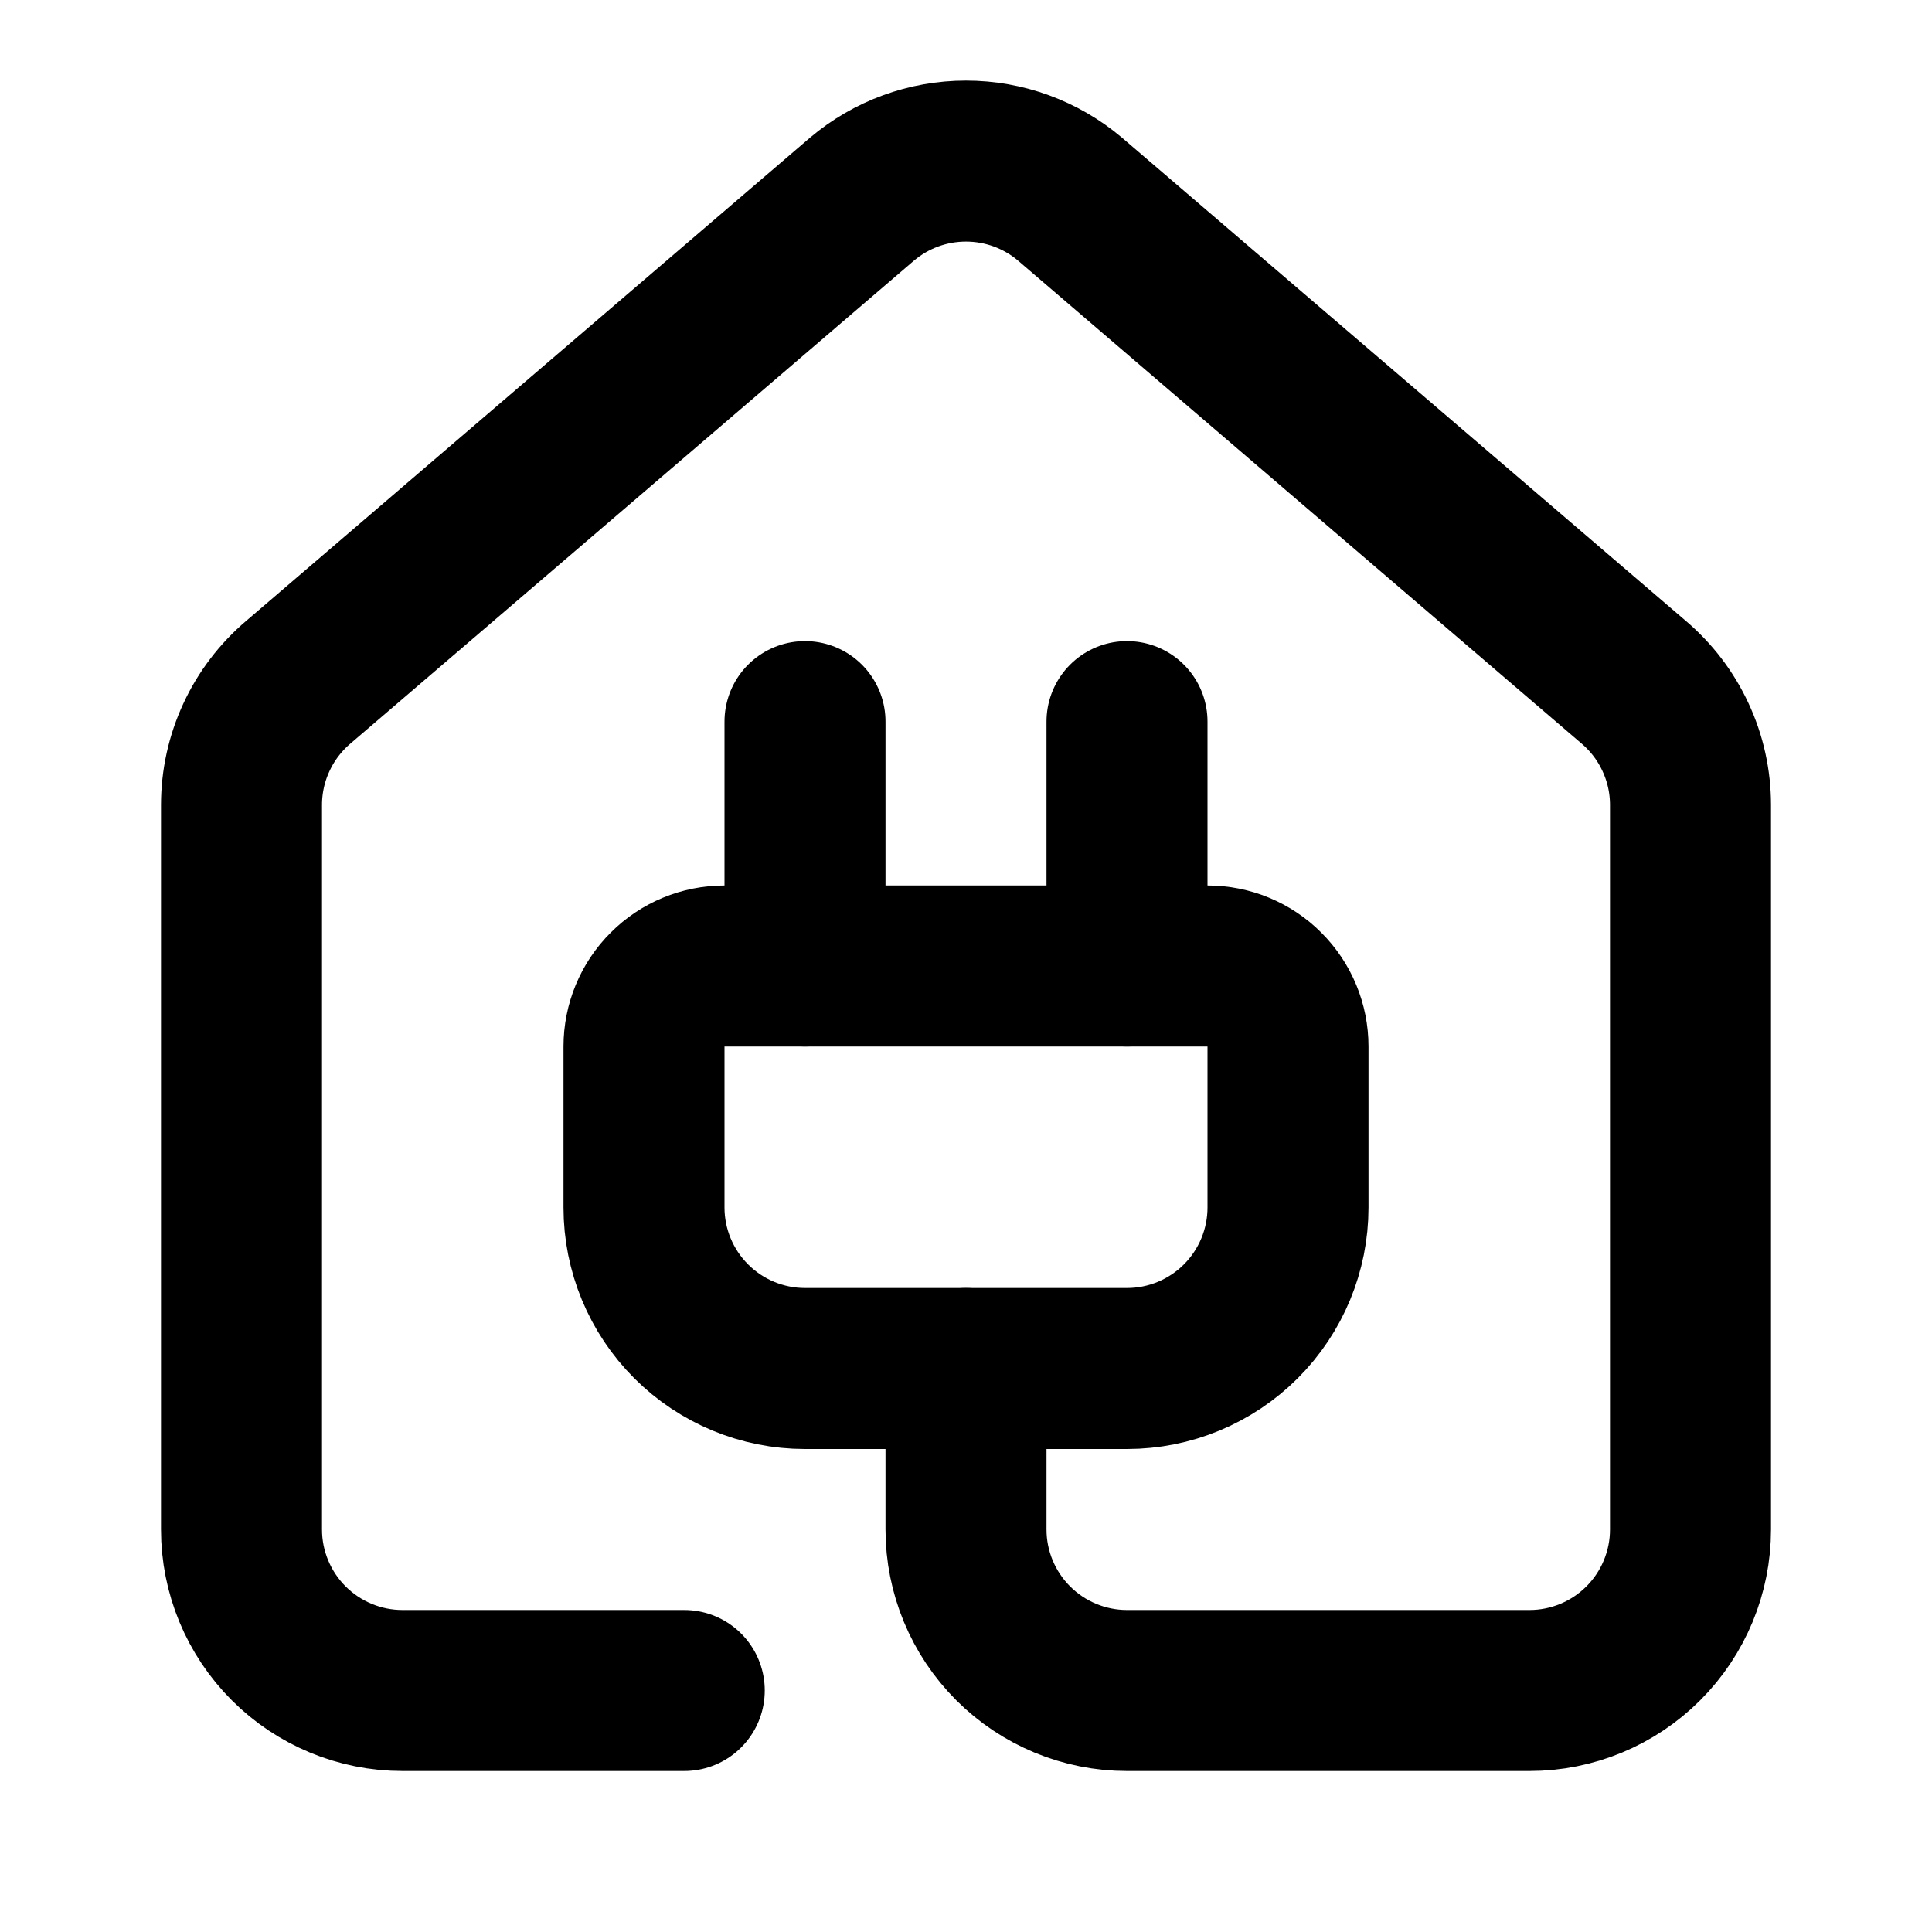
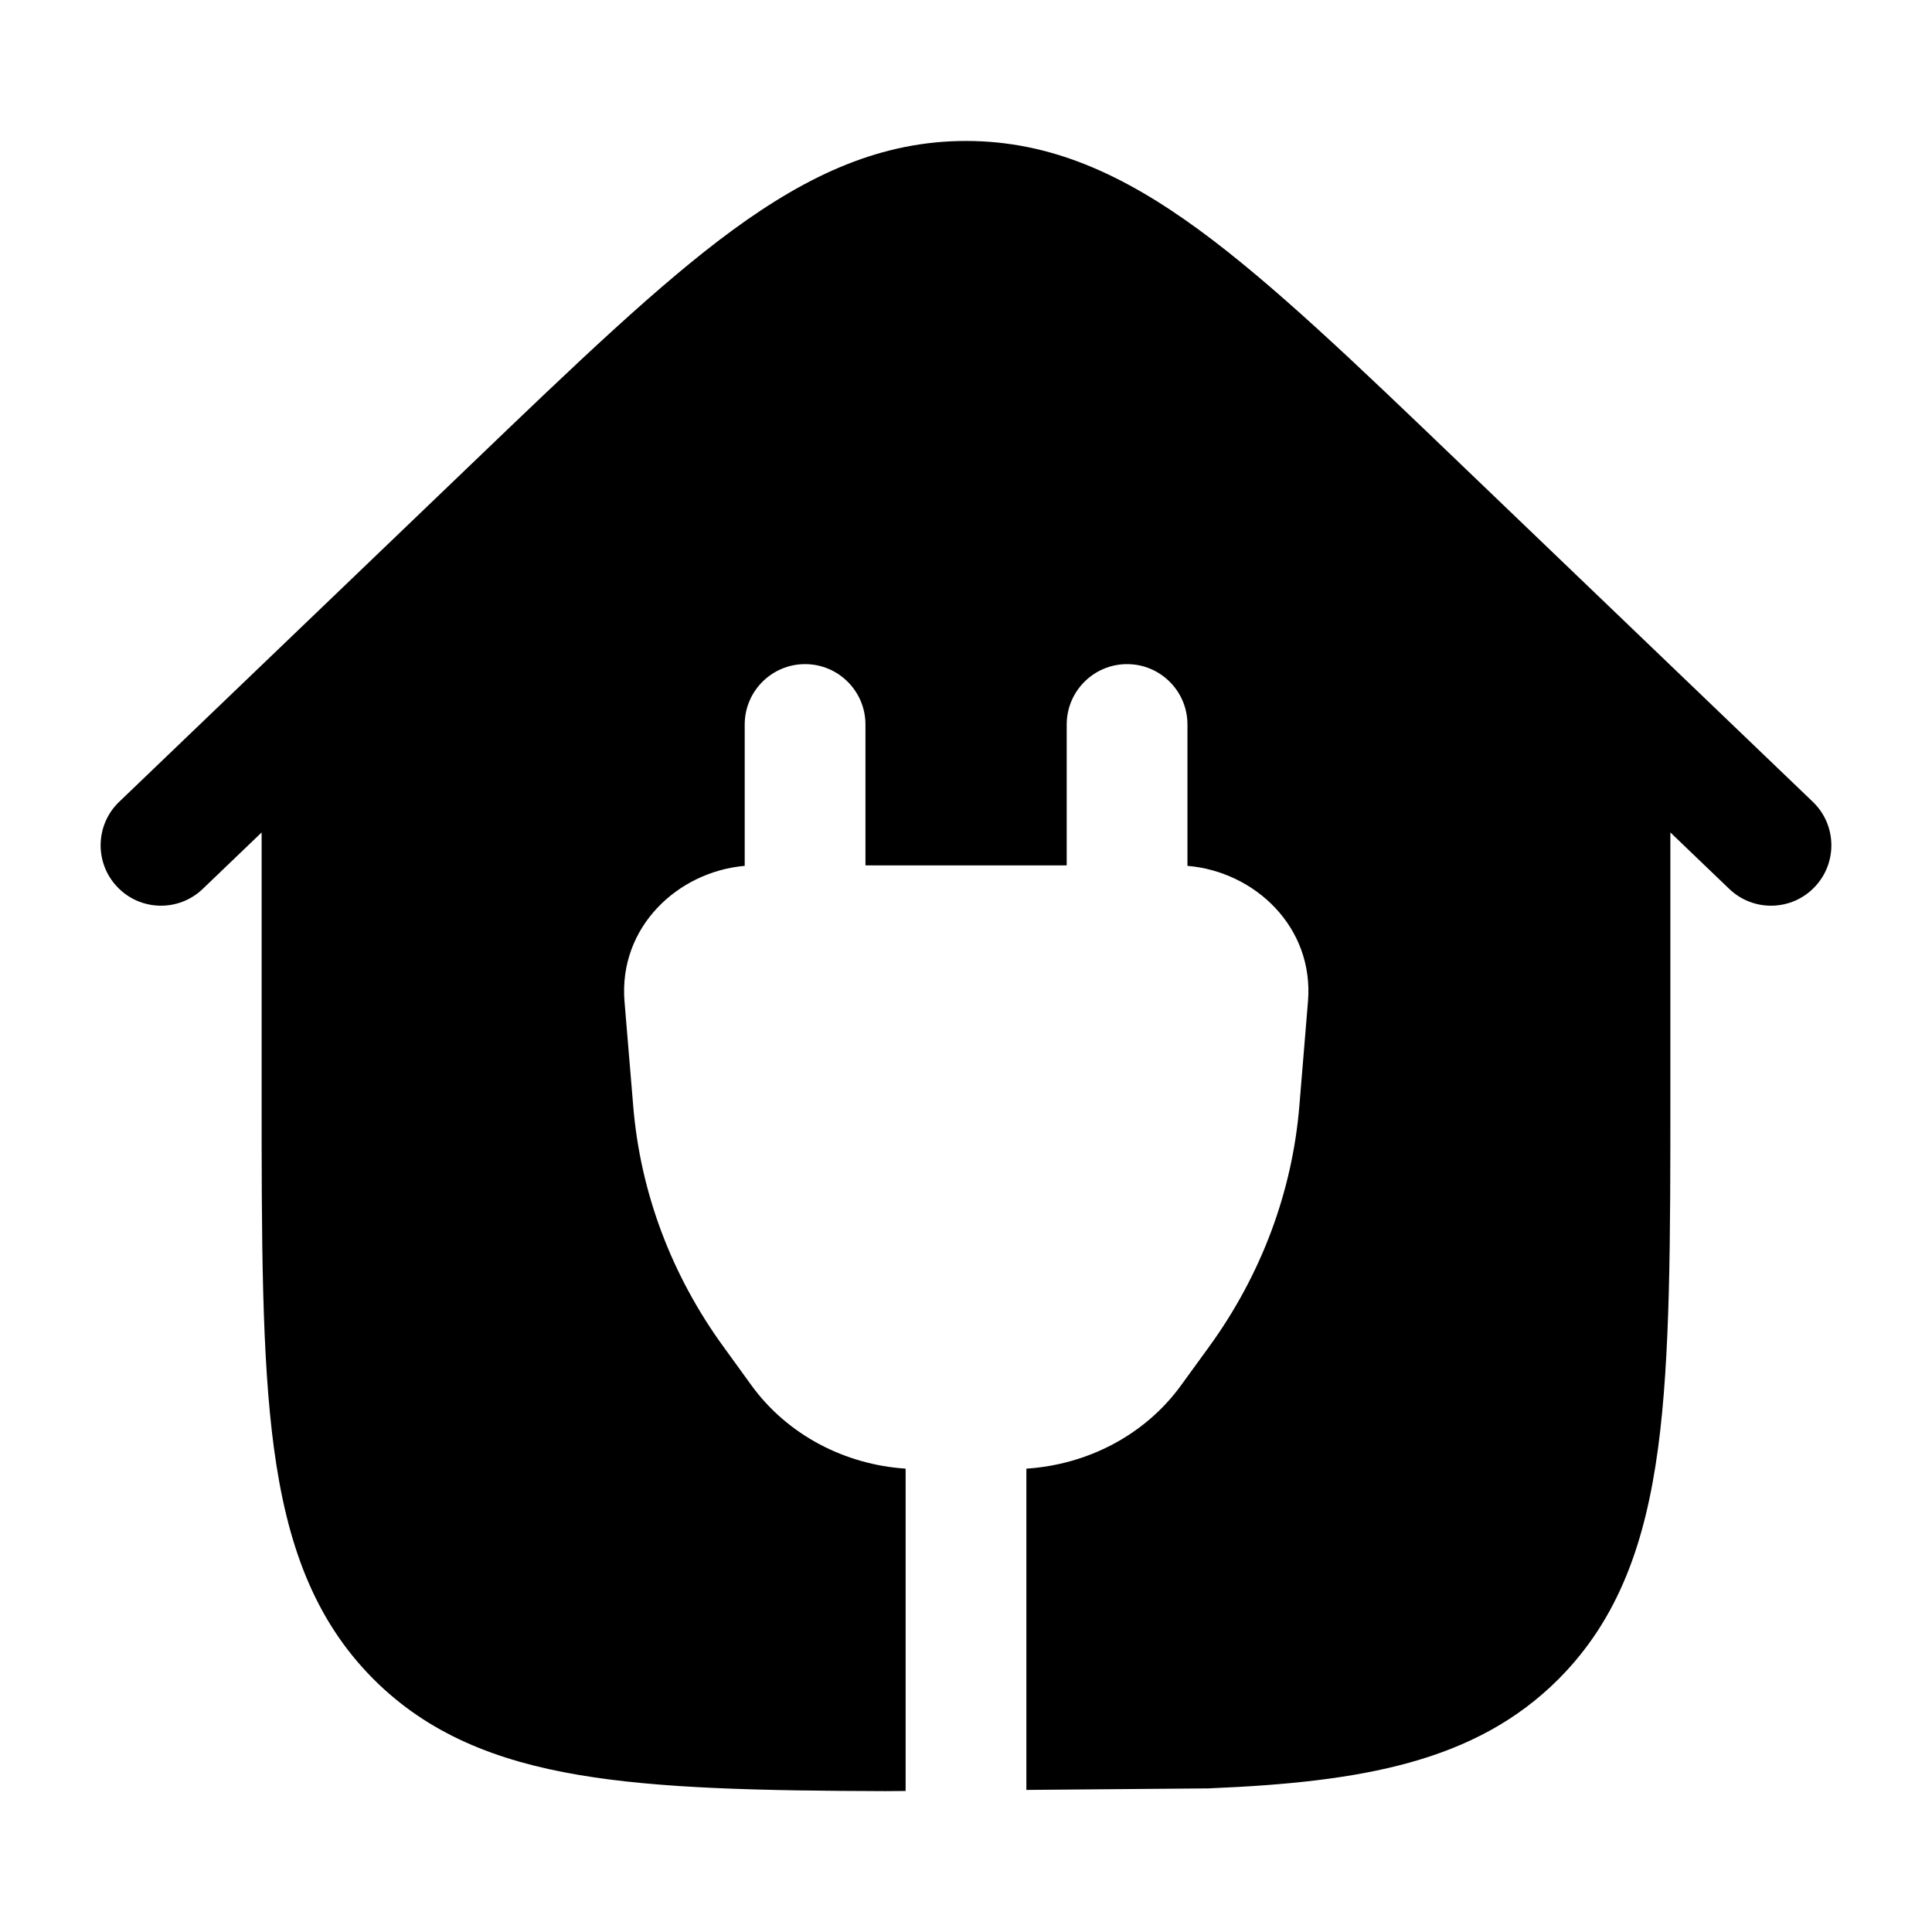
<svg xmlns="http://www.w3.org/2000/svg" width="24" height="24" viewBox="0 0 24 24" fill="none">
-   <path d="M10 12V8.964" stroke="black" stroke-width="2" stroke-linecap="round" stroke-linejoin="round" />
-   <path d="M14 12V8.964" stroke="black" stroke-width="2" stroke-linecap="round" stroke-linejoin="round" />
-   <path d="M15 12C15.265 12 15.52 12.105 15.707 12.293C15.895 12.48 16 12.735 16 13V15C16 15.53 15.789 16.039 15.414 16.414C15.039 16.789 14.53 17 14 17H10C9.47 17 8.961 16.789 8.586 16.414C8.211 16.039 8 15.53 8 15V13C8 12.735 8.105 12.48 8.293 12.293C8.48 12.105 8.735 12 9 12H15Z" stroke="black" stroke-width="2" stroke-linecap="round" stroke-linejoin="round" />
-   <path d="M8.5 21H5C4.47 21 3.961 20.789 3.586 20.414C3.211 20.039 3 19.53 3 19V10C3 9.709 3.063 9.422 3.186 9.158C3.308 8.894 3.487 8.66 3.709 8.472L10.709 2.473C11.07 2.168 11.527 2.001 12 2.001C12.473 2.001 12.93 2.168 13.291 2.473L20.291 8.472C20.513 8.66 20.692 8.894 20.814 9.158C20.937 9.422 21 9.709 21 10V19C21 19.53 20.789 20.039 20.414 20.414C20.039 20.789 19.53 21 19 21H14C13.47 21 12.961 20.789 12.586 20.414C12.211 20.039 12 19.53 12 19V17" stroke="black" stroke-width="2" stroke-linecap="round" stroke-linejoin="round" />
+   <path fill-rule="evenodd" clip-rule="evenodd" d="M20.75 10.341L21.481 11.042C21.78 11.329 22.255 11.319 22.541 11.02C22.828 10.721 22.818 10.246 22.519 9.96L18.136 5.757C16.837 4.511 15.807 3.523 14.893 2.854C13.95 2.165 13.049 1.751 12 1.751C10.951 1.751 10.05 2.165 9.107 2.854C8.193 3.523 7.163 4.511 5.864 5.757L1.481 9.96C1.182 10.246 1.172 10.721 1.459 11.02C1.745 11.319 2.22 11.329 2.519 11.042L3.25 10.341V13.557C3.25 15.395 3.25 16.851 3.403 17.99C3.561 19.162 3.893 20.111 4.641 20.86C5.319 21.538 6.163 21.875 7.191 22.049C8.197 22.22 9.451 22.245 10.998 22.25L11.25 22.248V18.244C10.495 18.194 9.783 17.826 9.336 17.211L8.986 16.728C8.342 15.842 7.954 14.813 7.866 13.739L7.758 12.442C7.682 11.516 8.421 10.828 9.251 10.756V9C9.251 8.586 9.587 8.25 10.001 8.25C10.415 8.25 10.751 8.586 10.751 9V10.75H13.251V9C13.251 8.586 13.587 8.25 14.001 8.25C14.415 8.25 14.751 8.586 14.751 9V10.756C15.584 10.826 16.325 11.514 16.248 12.442L16.141 13.739C16.052 14.813 15.664 15.842 15.021 16.728L14.67 17.211C14.222 17.828 13.508 18.195 12.75 18.244V22.235L15.006 22.216C15.01 22.216 15.014 22.216 15.017 22.216C15.022 22.216 15.027 22.215 15.031 22.215C16.913 22.137 18.33 21.889 19.359 20.86C20.107 20.111 20.439 19.162 20.597 17.99C20.75 16.851 20.75 15.395 20.75 13.557V10.341Z" fill="black" />
</svg>
